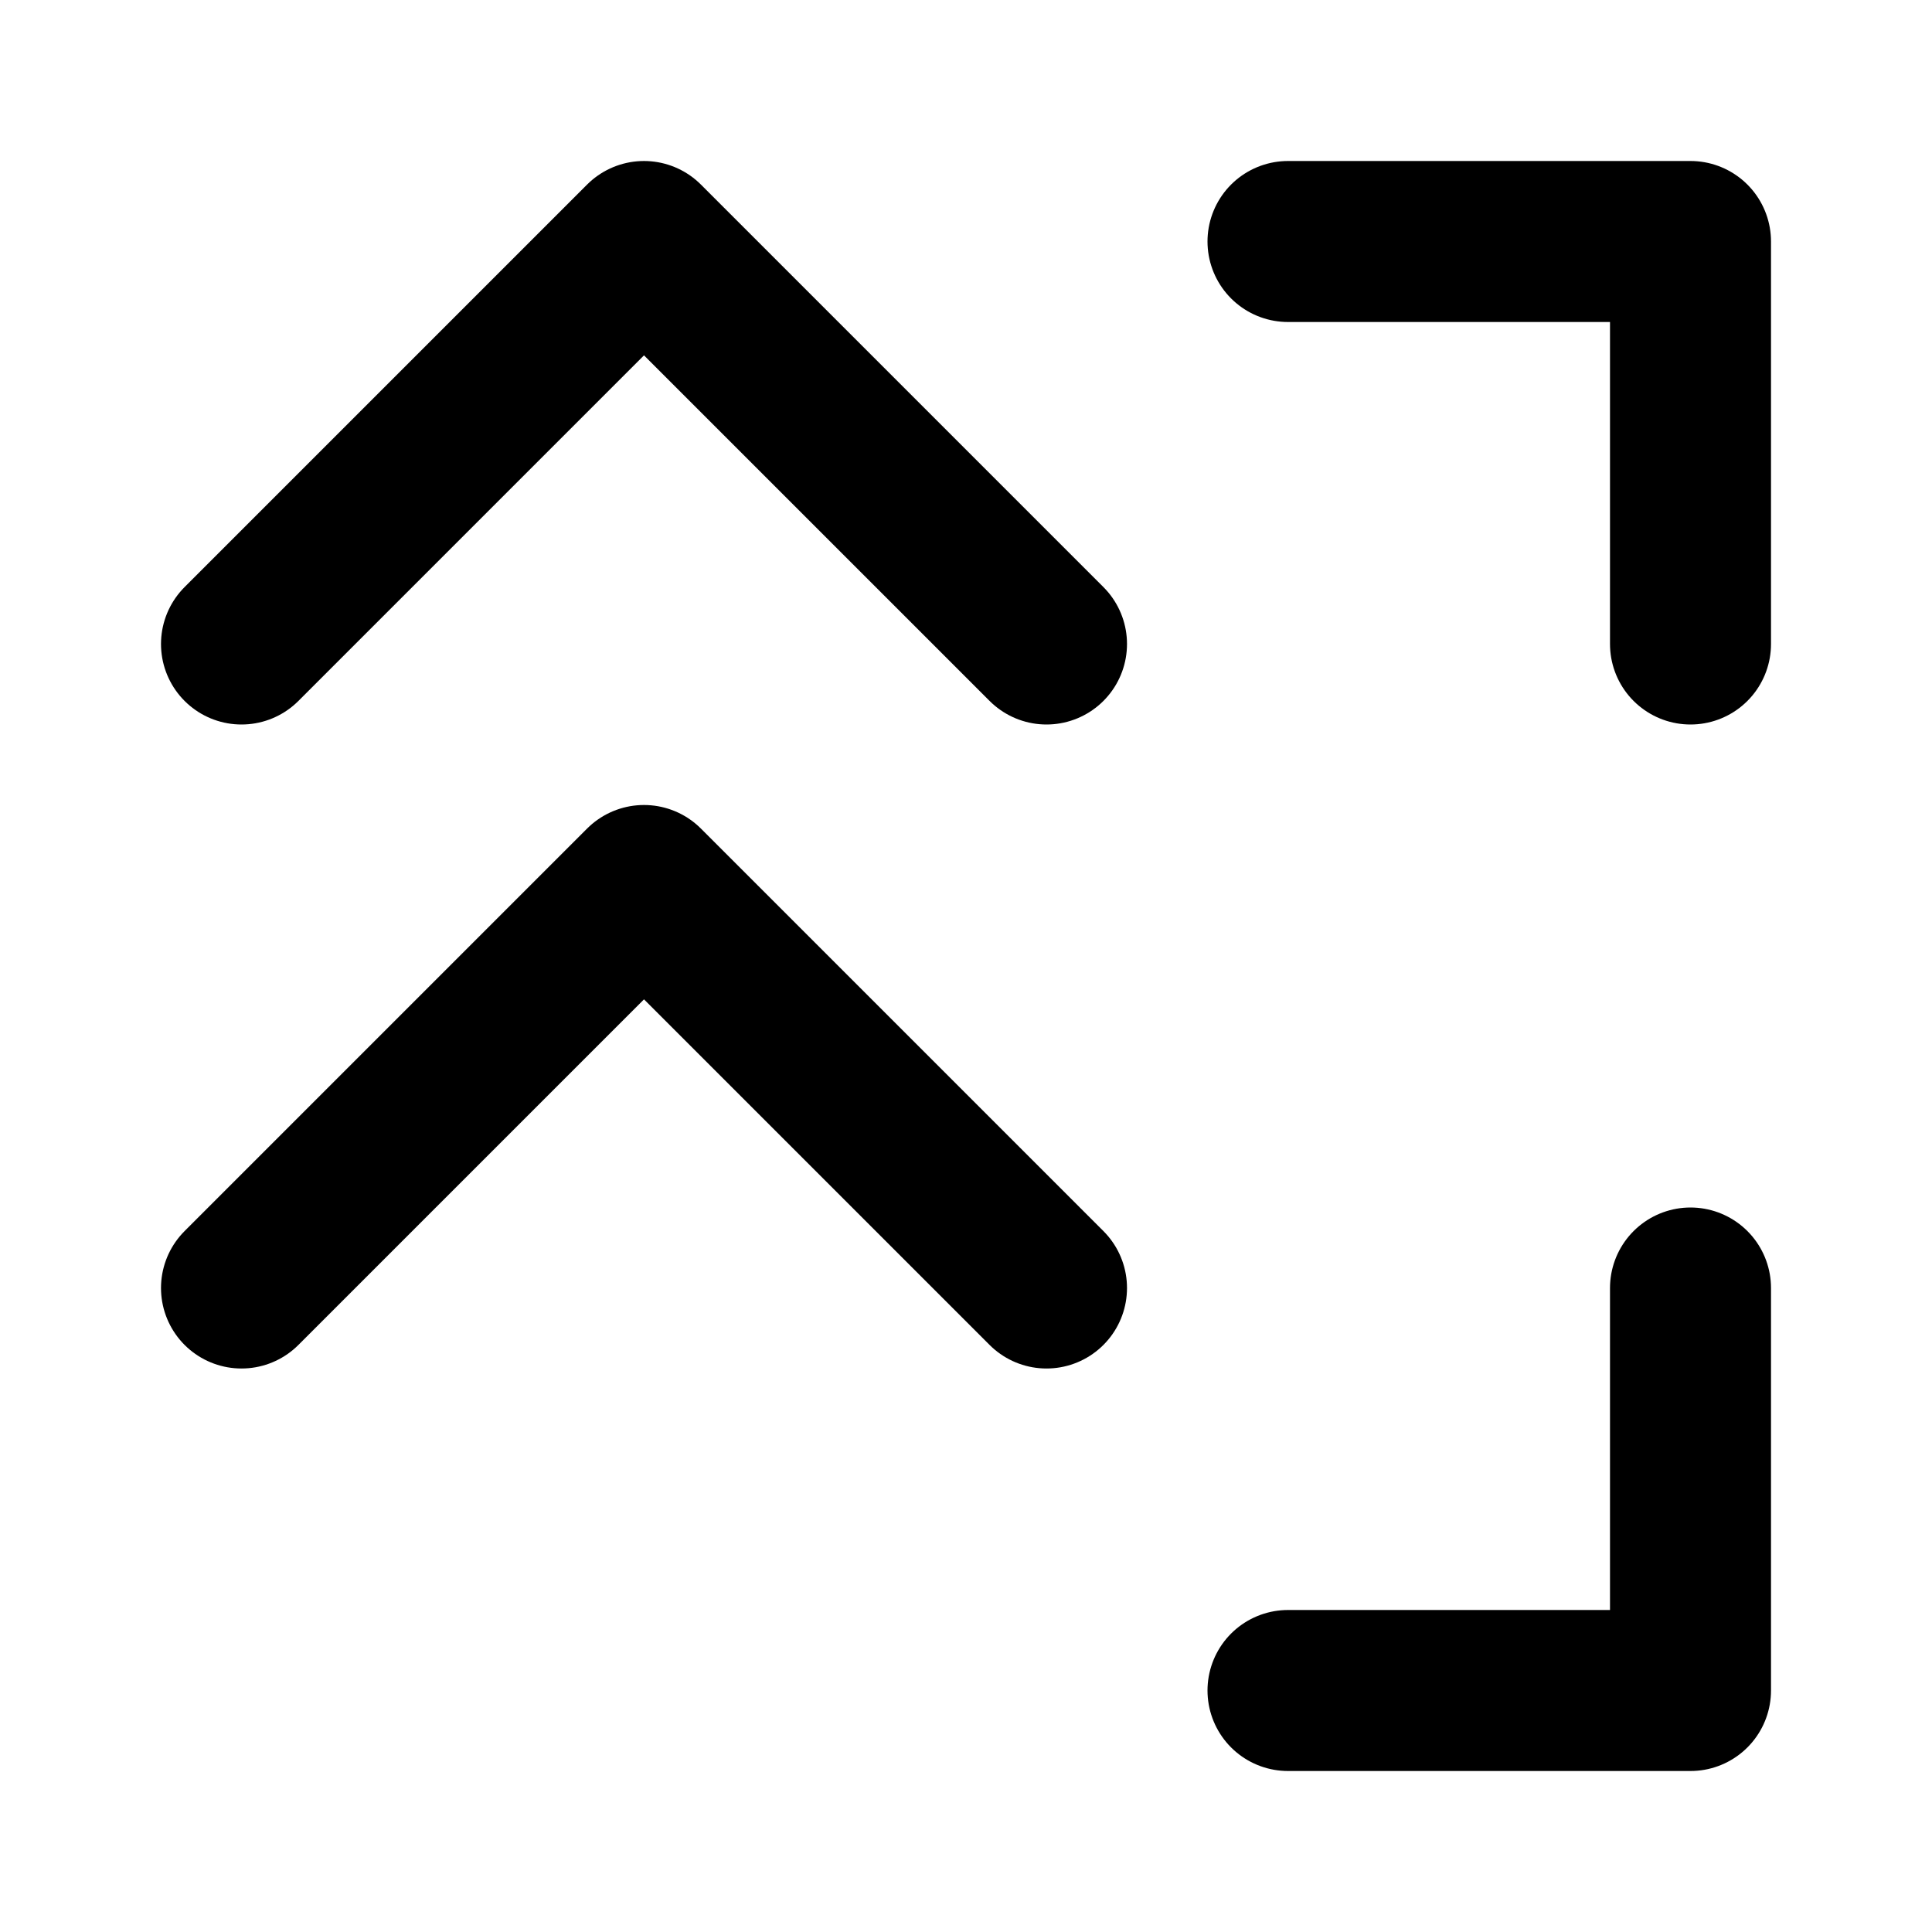
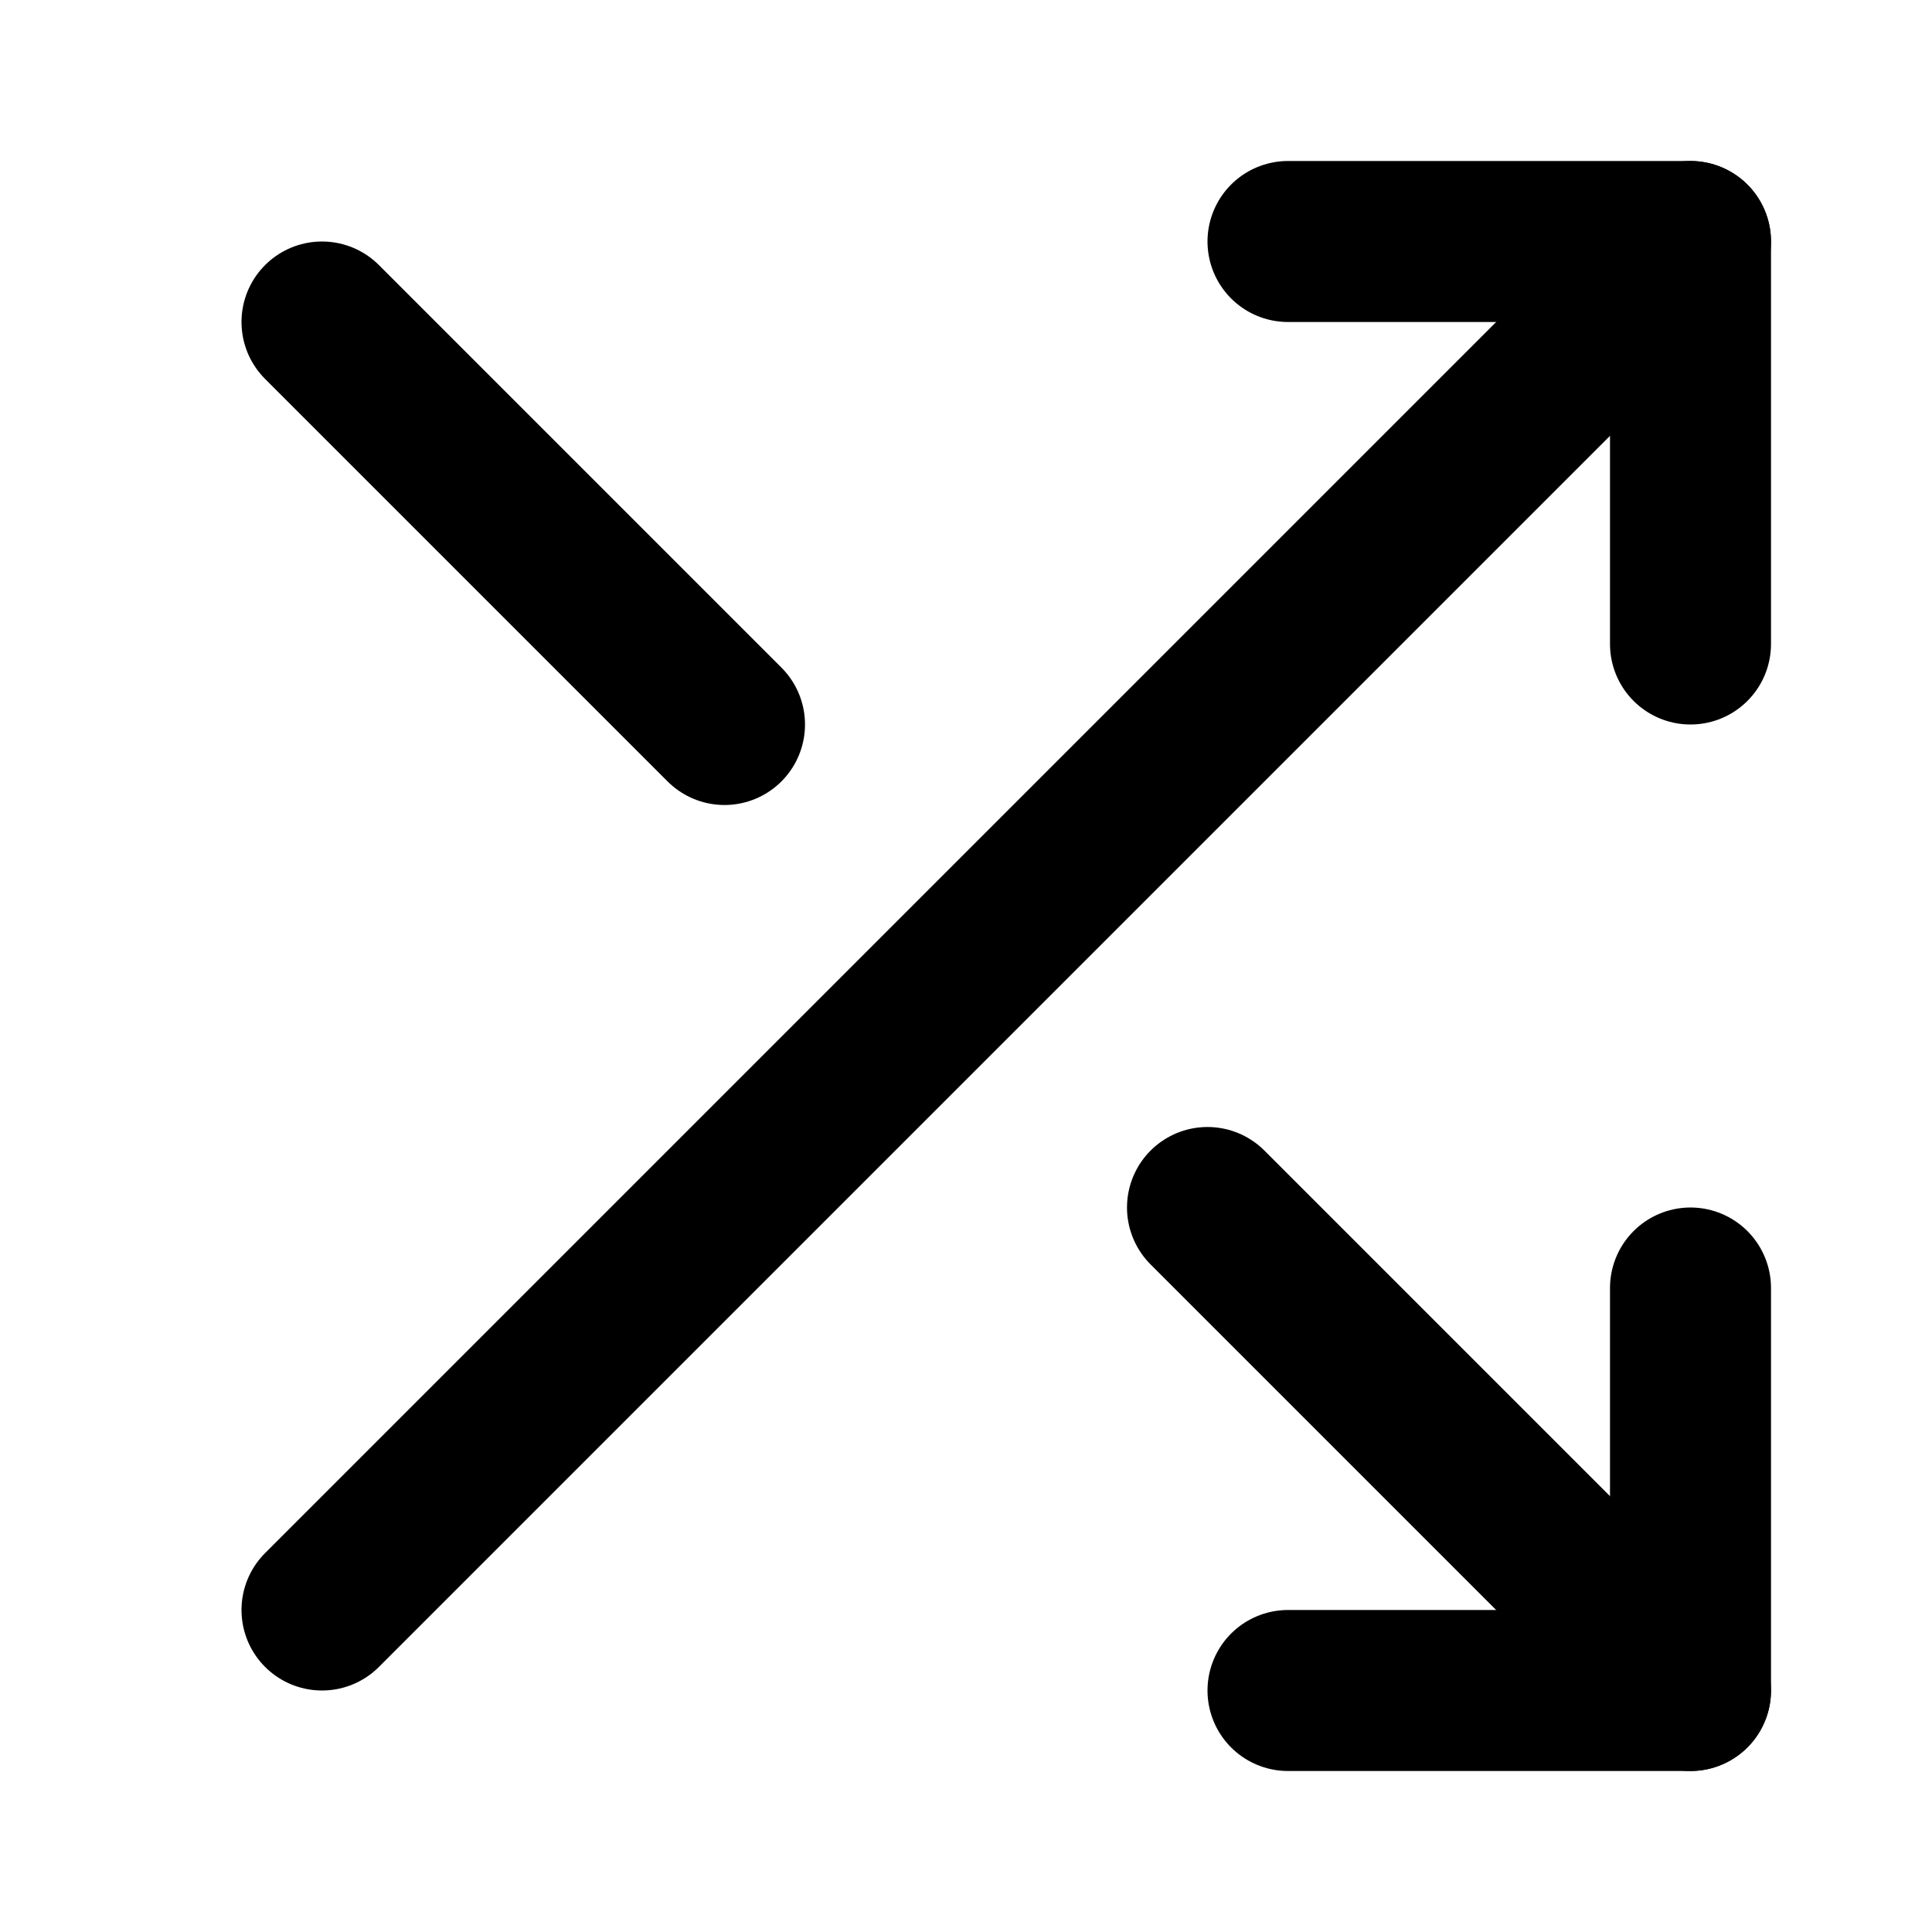
<svg xmlns="http://www.w3.org/2000/svg" viewBox="0 0 24 24" fill="none" stroke="currentColor" stroke-width="2" stroke-linecap="round" stroke-linejoin="round">
-   <path d="M16 3h5v5M3 16l5-5 5 5M3 8l5-5 5 5M16 21h5v-5" />
+   <path d="M16 3h5v5" />
+   <path d="M4 20 21 3" />
+   <path d="M21 16v5h-5" />
+   <path d="M15 15l6 6" />
+   <path d="M4 4l5 5" />
</svg>
